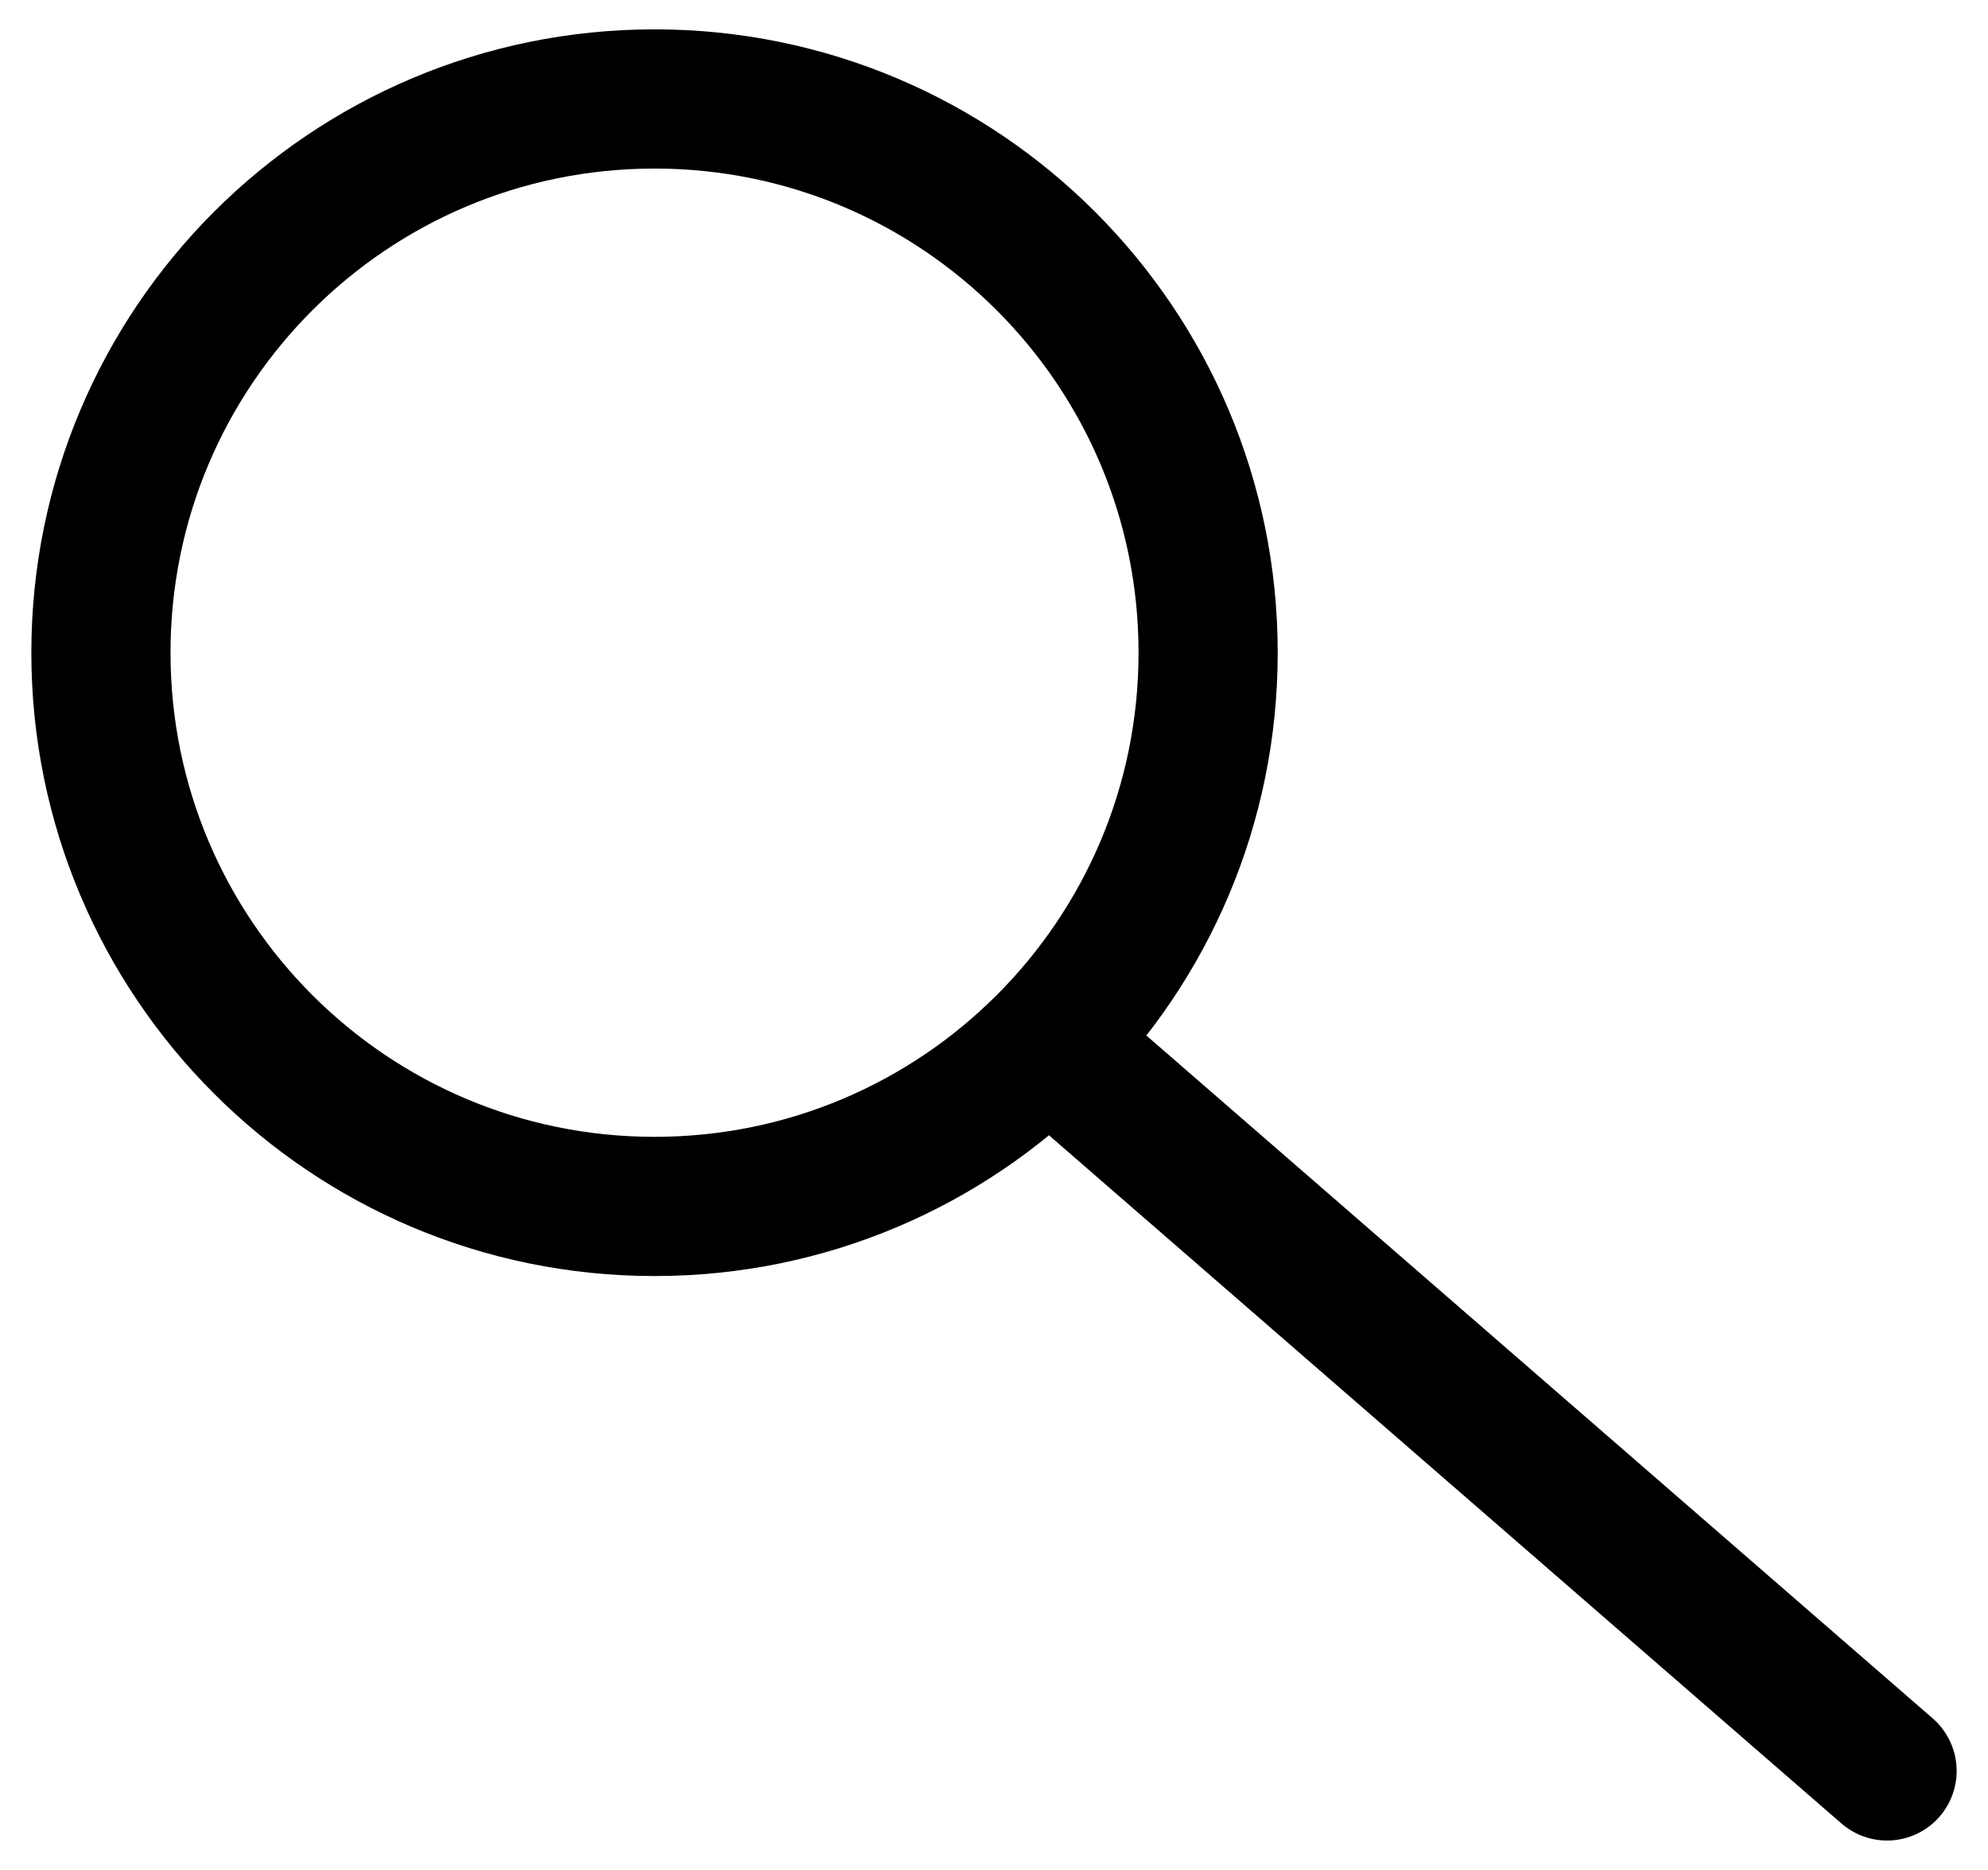
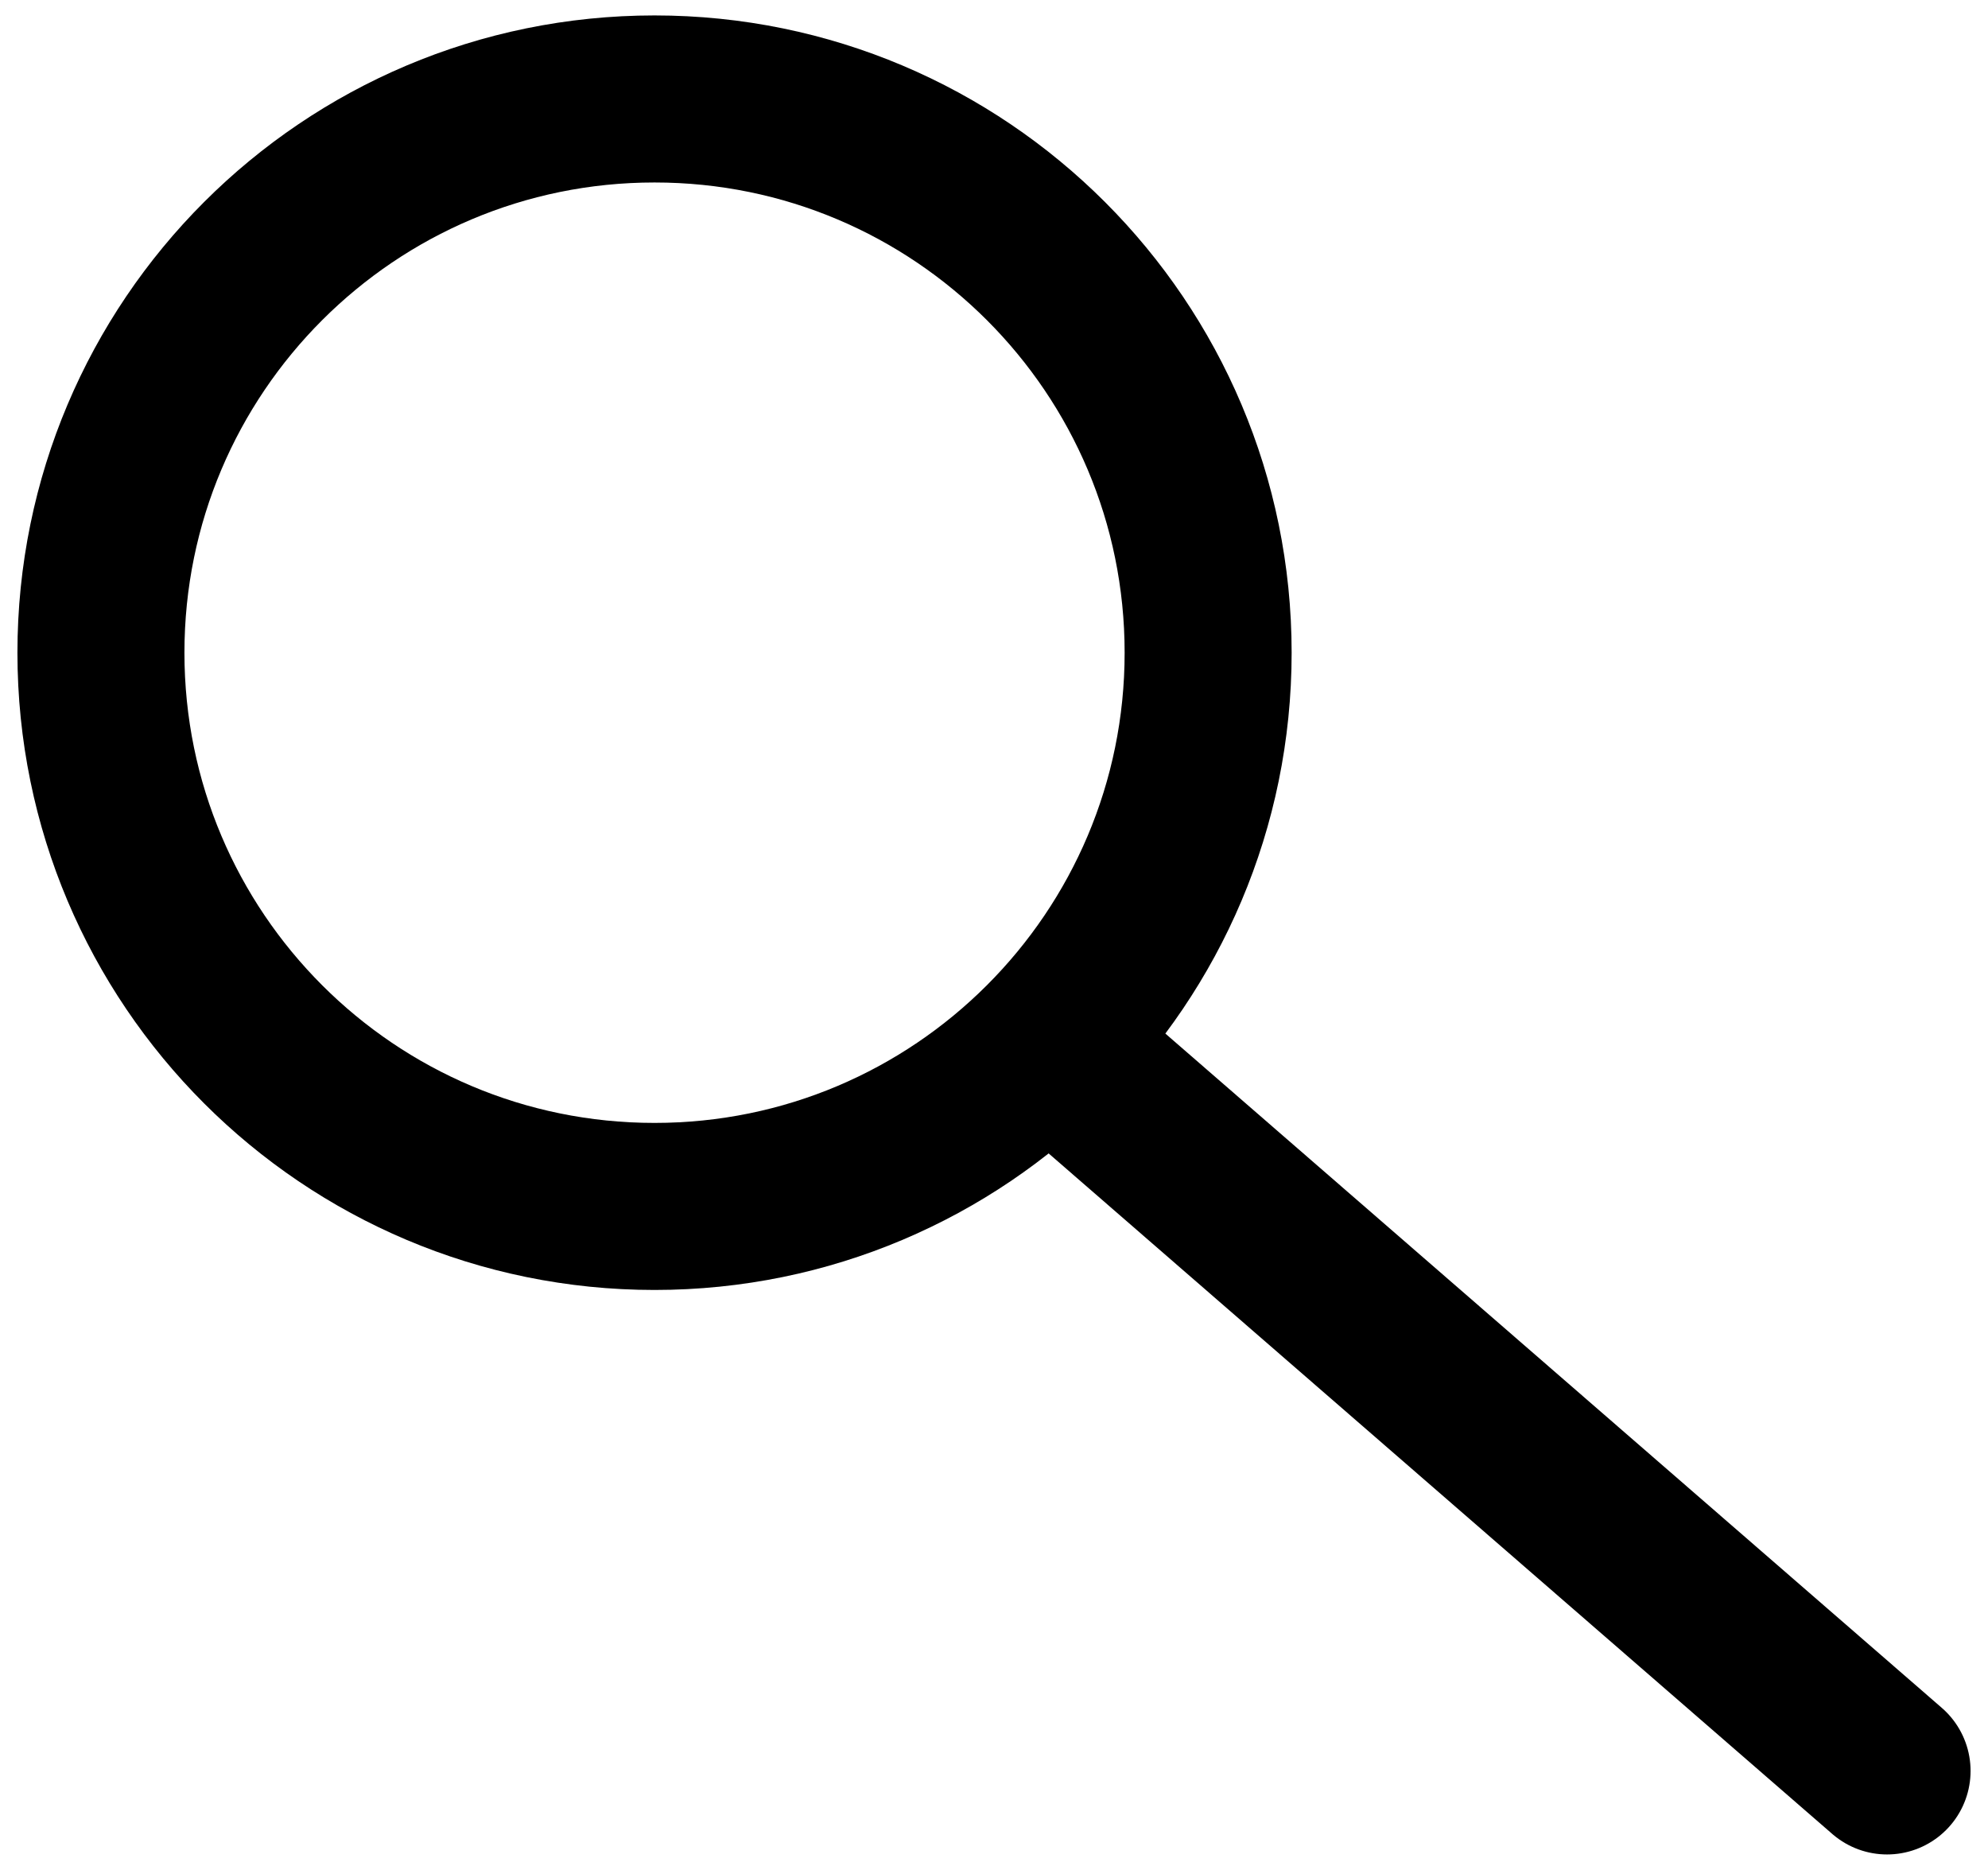
<svg xmlns="http://www.w3.org/2000/svg" width="142.848mm" height="134.326mm" viewBox="0 0 142.848 134.326" version="1.1" id="svg1">
  <defs id="defs1" />
  <g id="layer1" transform="translate(-26.14371,-57.25326)">
    <g id="g1" transform="translate(2.42215,2.277658)">
-       <circle style="fill:none;fill-opacity:1;stroke:#000000;stroke-width:10;stroke-linecap:round;stroke-linejoin:round;stroke-dasharray:none;stroke-opacity:1" id="path1" cx="70.753" cy="101.863" r="39.779" />
-       <path style="fill:none;fill-opacity:1;stroke:#000000;stroke-width:10;stroke-linecap:round;stroke-linejoin:round;stroke-dasharray:none;stroke-opacity:1" d="m 102.546,132.904 56.771,49.289" id="path2" />
+       <circle style="fill:none;fill-opacity:1;stroke:#000000;stroke-width:12;stroke-linecap:round;stroke-linejoin:round;stroke-dasharray:none;stroke-opacity:1" id="path1" cx="70.753" cy="101.863" r="39.779" />
+       <path style="fill:none;fill-opacity:1;stroke:#000000;stroke-width:12;stroke-linecap:round;stroke-linejoin:round;stroke-dasharray:none;stroke-opacity:1" d="m 102.546,132.904 56.771,49.289" id="path2" />
    </g>
  </g>
</svg>
